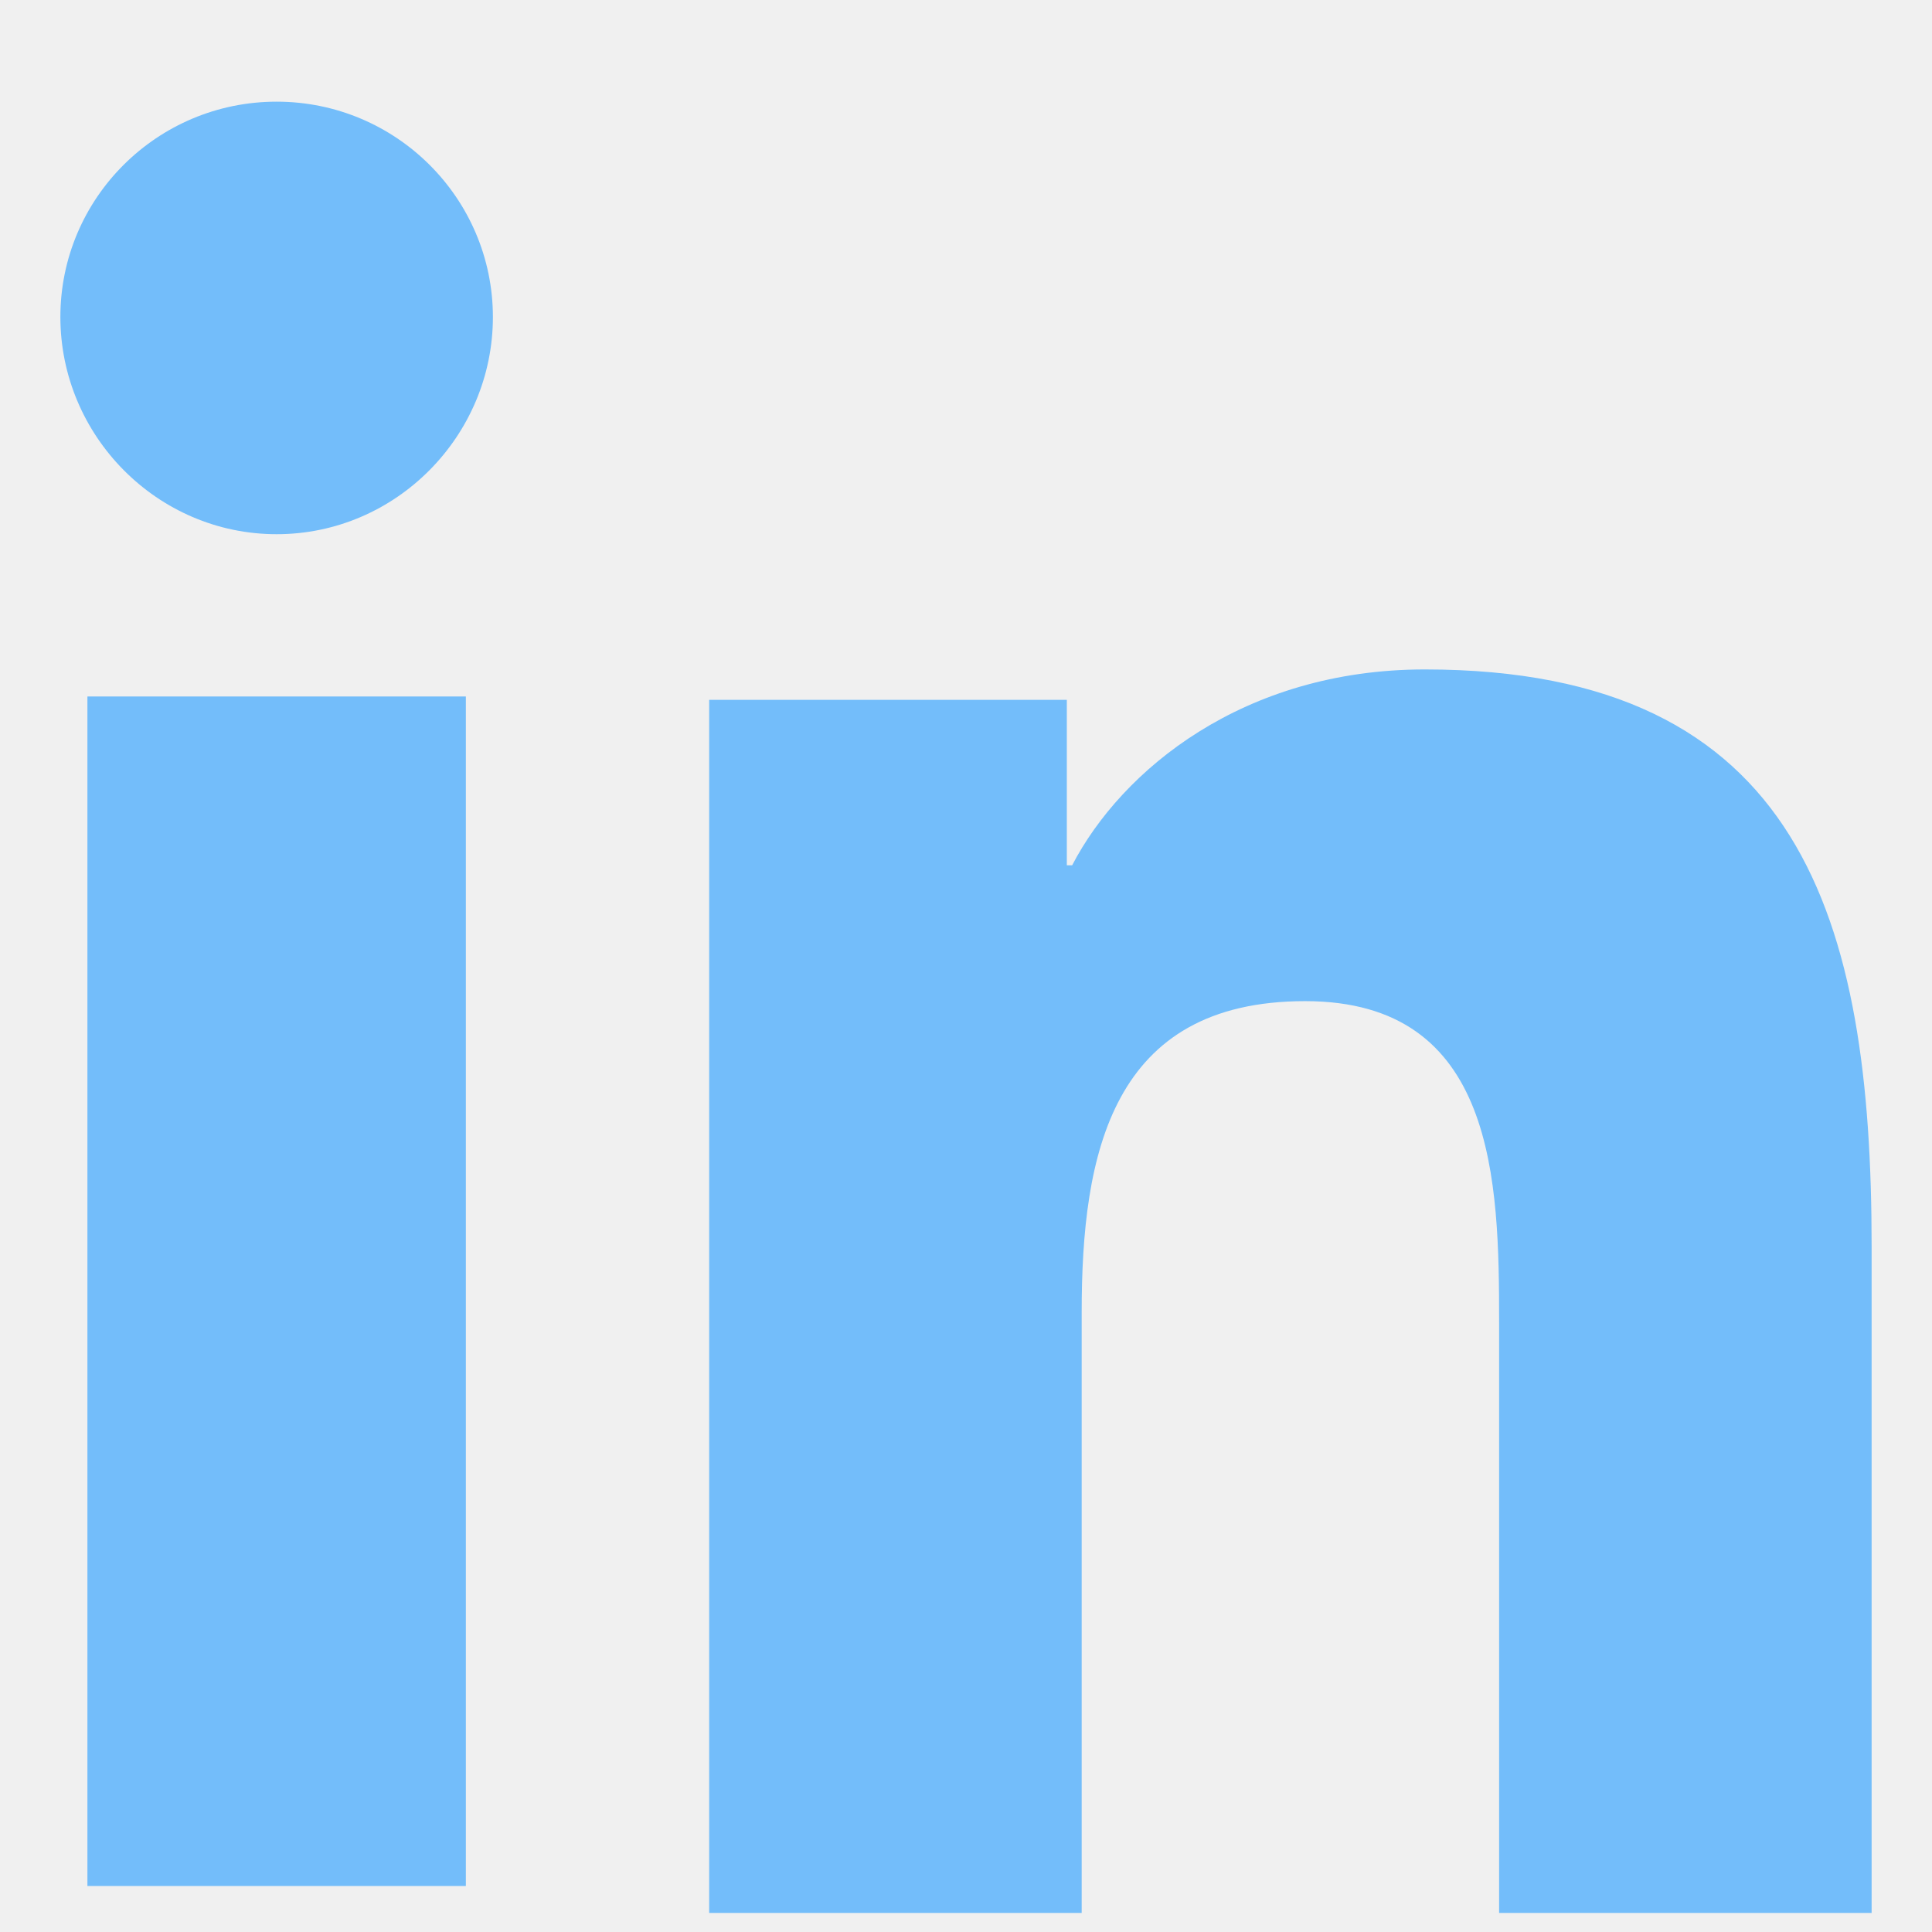
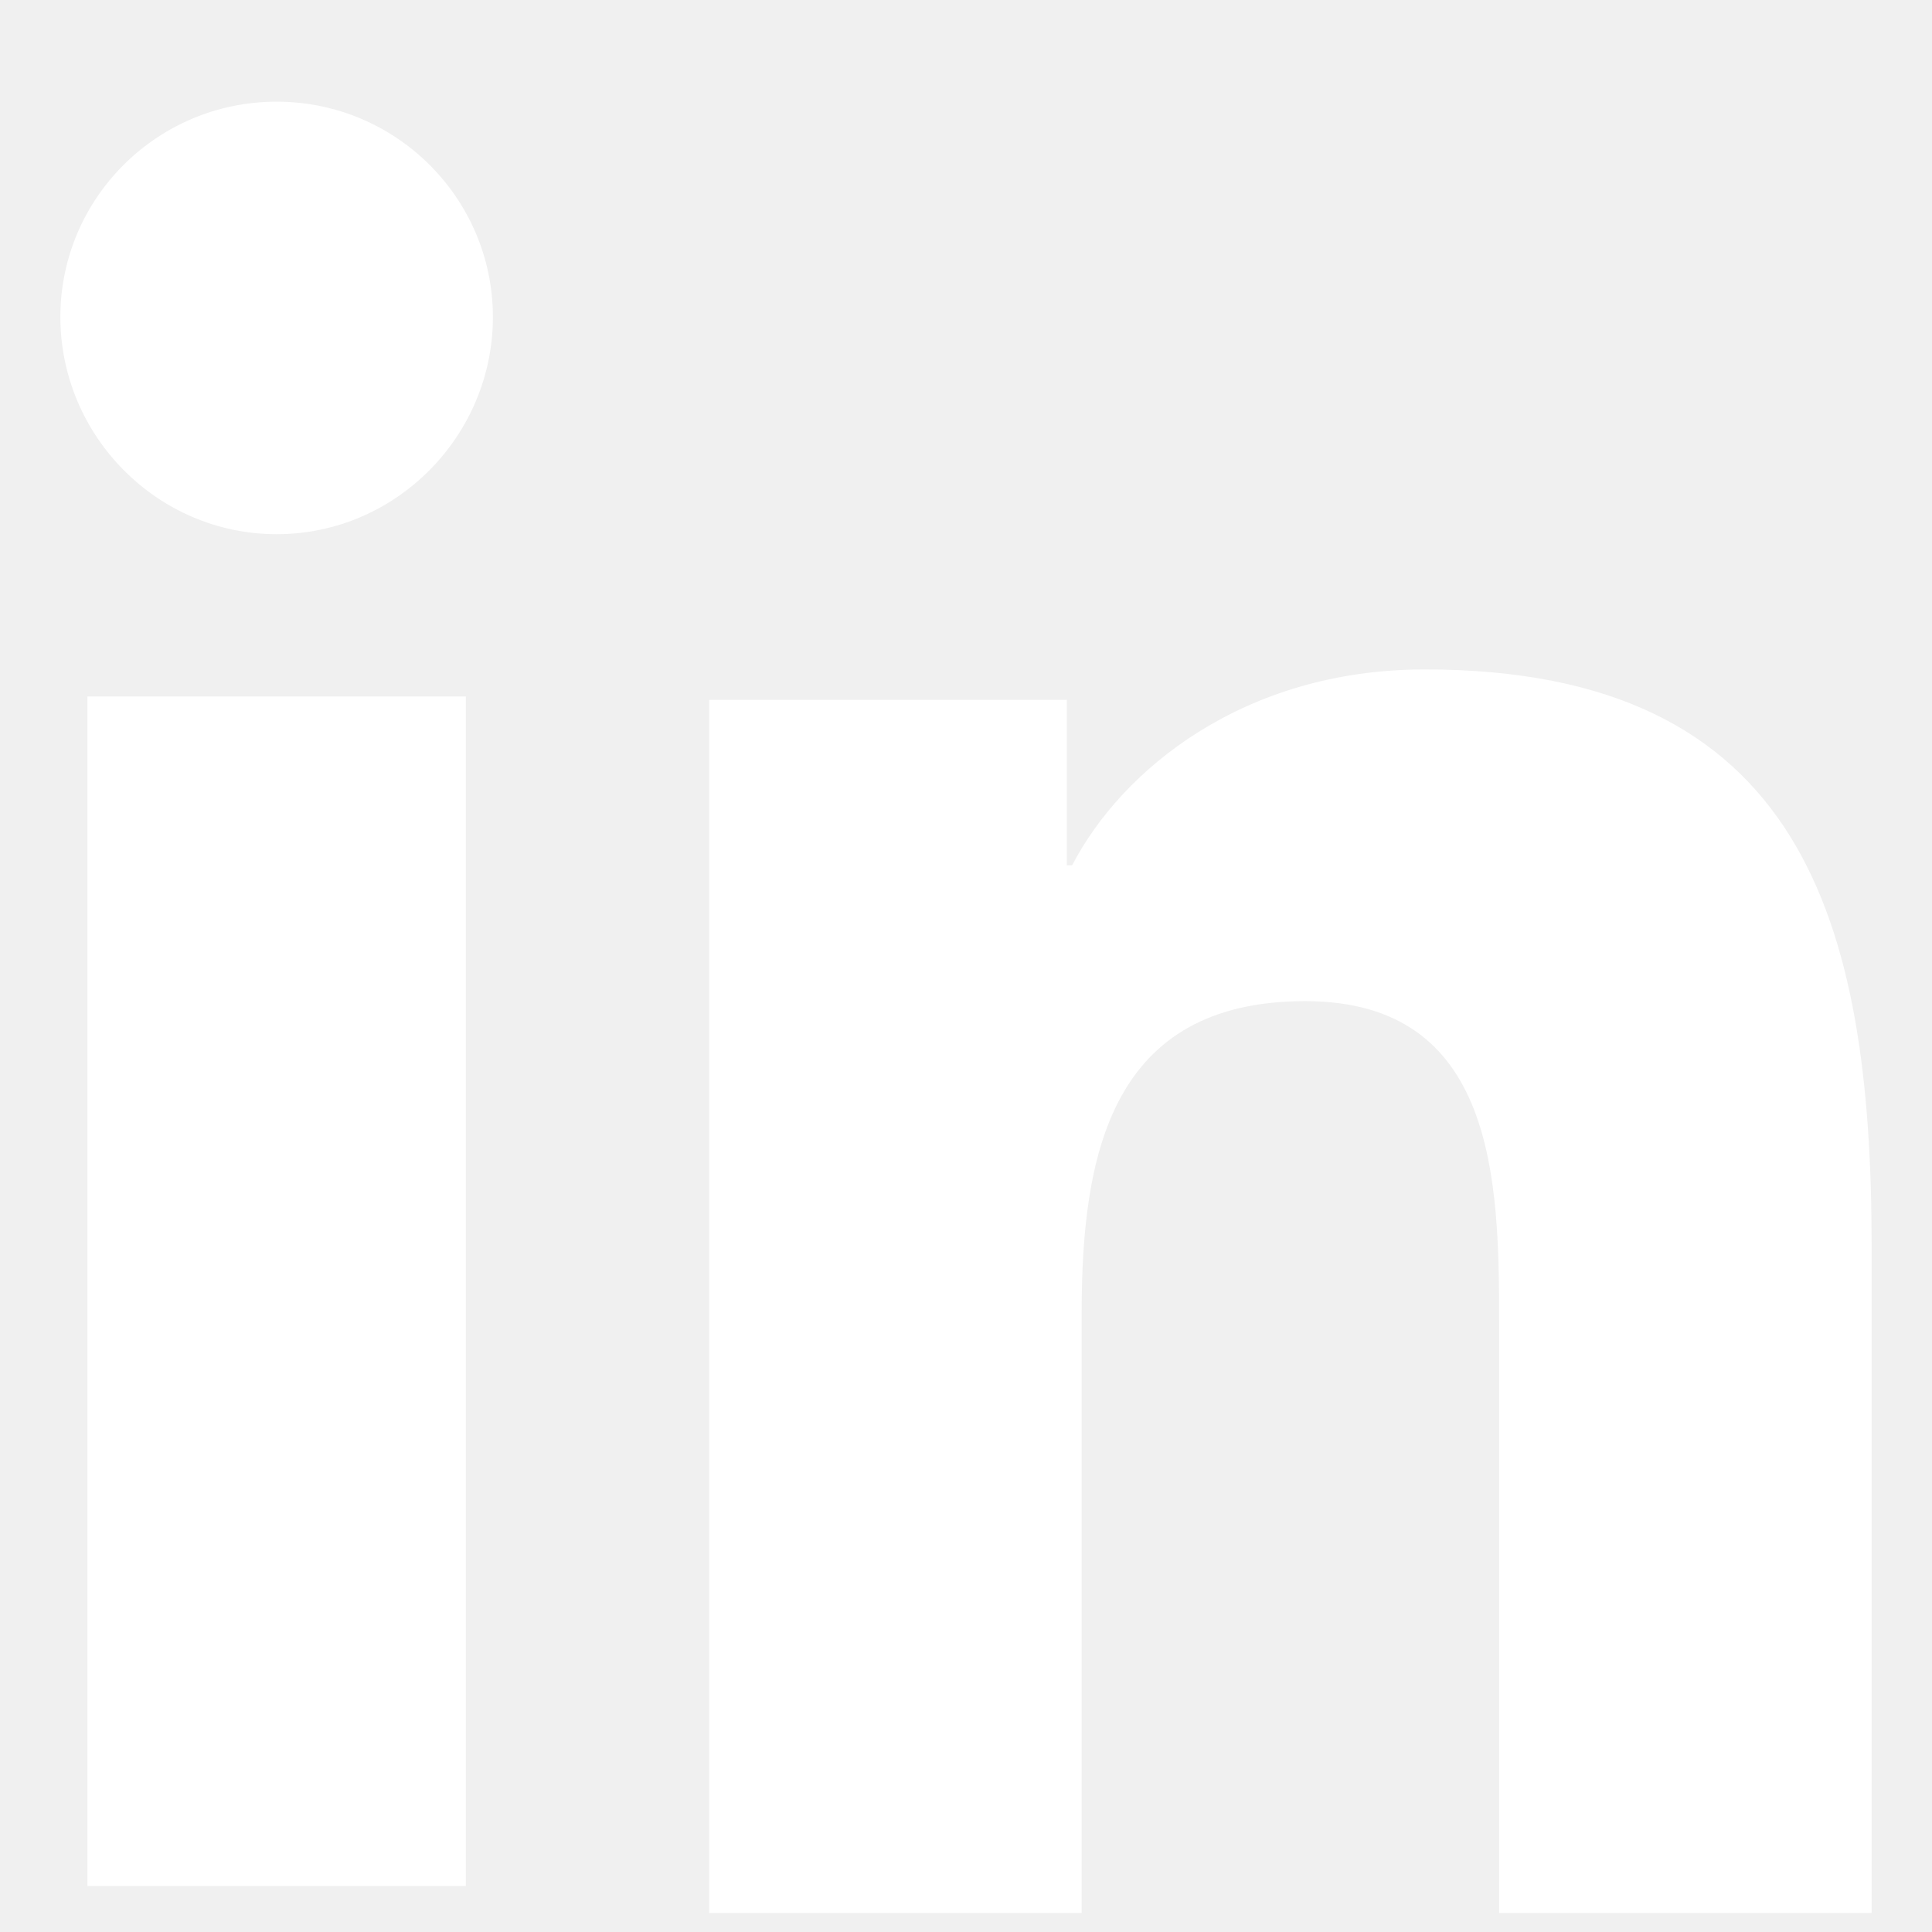
- <svg xmlns="http://www.w3.org/2000/svg" width="16" height="16" viewBox="0 0 16 16" fill="none">
-   <path d="M15.496 15.842V15.842H15.5V10.323C15.5 7.623 14.925 5.544 11.8 5.544C10.298 5.544 9.29 6.376 8.879 7.166H8.835V5.796H5.873V15.842H8.958V10.867C8.958 9.558 9.203 8.291 10.809 8.291C12.391 8.291 12.415 9.786 12.415 10.951V15.842H15.496Z" fill="#73BDFA" />
-   <path d="M0.724 5.768H3.858V15.619H0.724V5.768Z" fill="#73BDFA" />
-   <path d="M2.291 0.842C1.302 0.842 0.5 1.641 0.5 2.625C0.5 3.609 1.302 4.424 2.291 4.424C3.28 4.424 4.082 3.609 4.082 2.625C4.081 1.641 3.279 0.842 2.291 0.842V0.842Z" fill="#73BDFA" />
+ <svg xmlns="http://www.w3.org/2000/svg" width="16" height="16" viewBox="0 0 16 16" fill="#FFFFFF">
+   <path d="M15.496 15.842V15.842H15.5V10.323C15.5 7.623 14.925 5.544 11.8 5.544C10.298 5.544 9.29 6.376 8.879 7.166H8.835V5.796H5.873V15.842H8.958V10.867C8.958 9.558 9.203 8.291 10.809 8.291C12.391 8.291 12.415 9.786 12.415 10.951V15.842H15.496Z" fill="#FFFFFF" />
+   <path d="M0.724 5.768H3.858V15.619H0.724V5.768Z" fill="#FFFFFF" />
+   <path d="M2.291 0.842C1.302 0.842 0.5 1.641 0.5 2.625C0.5 3.609 1.302 4.424 2.291 4.424C3.28 4.424 4.082 3.609 4.082 2.625C4.081 1.641 3.279 0.842 2.291 0.842V0.842Z" fill="#FFFFFF" />
</svg>
